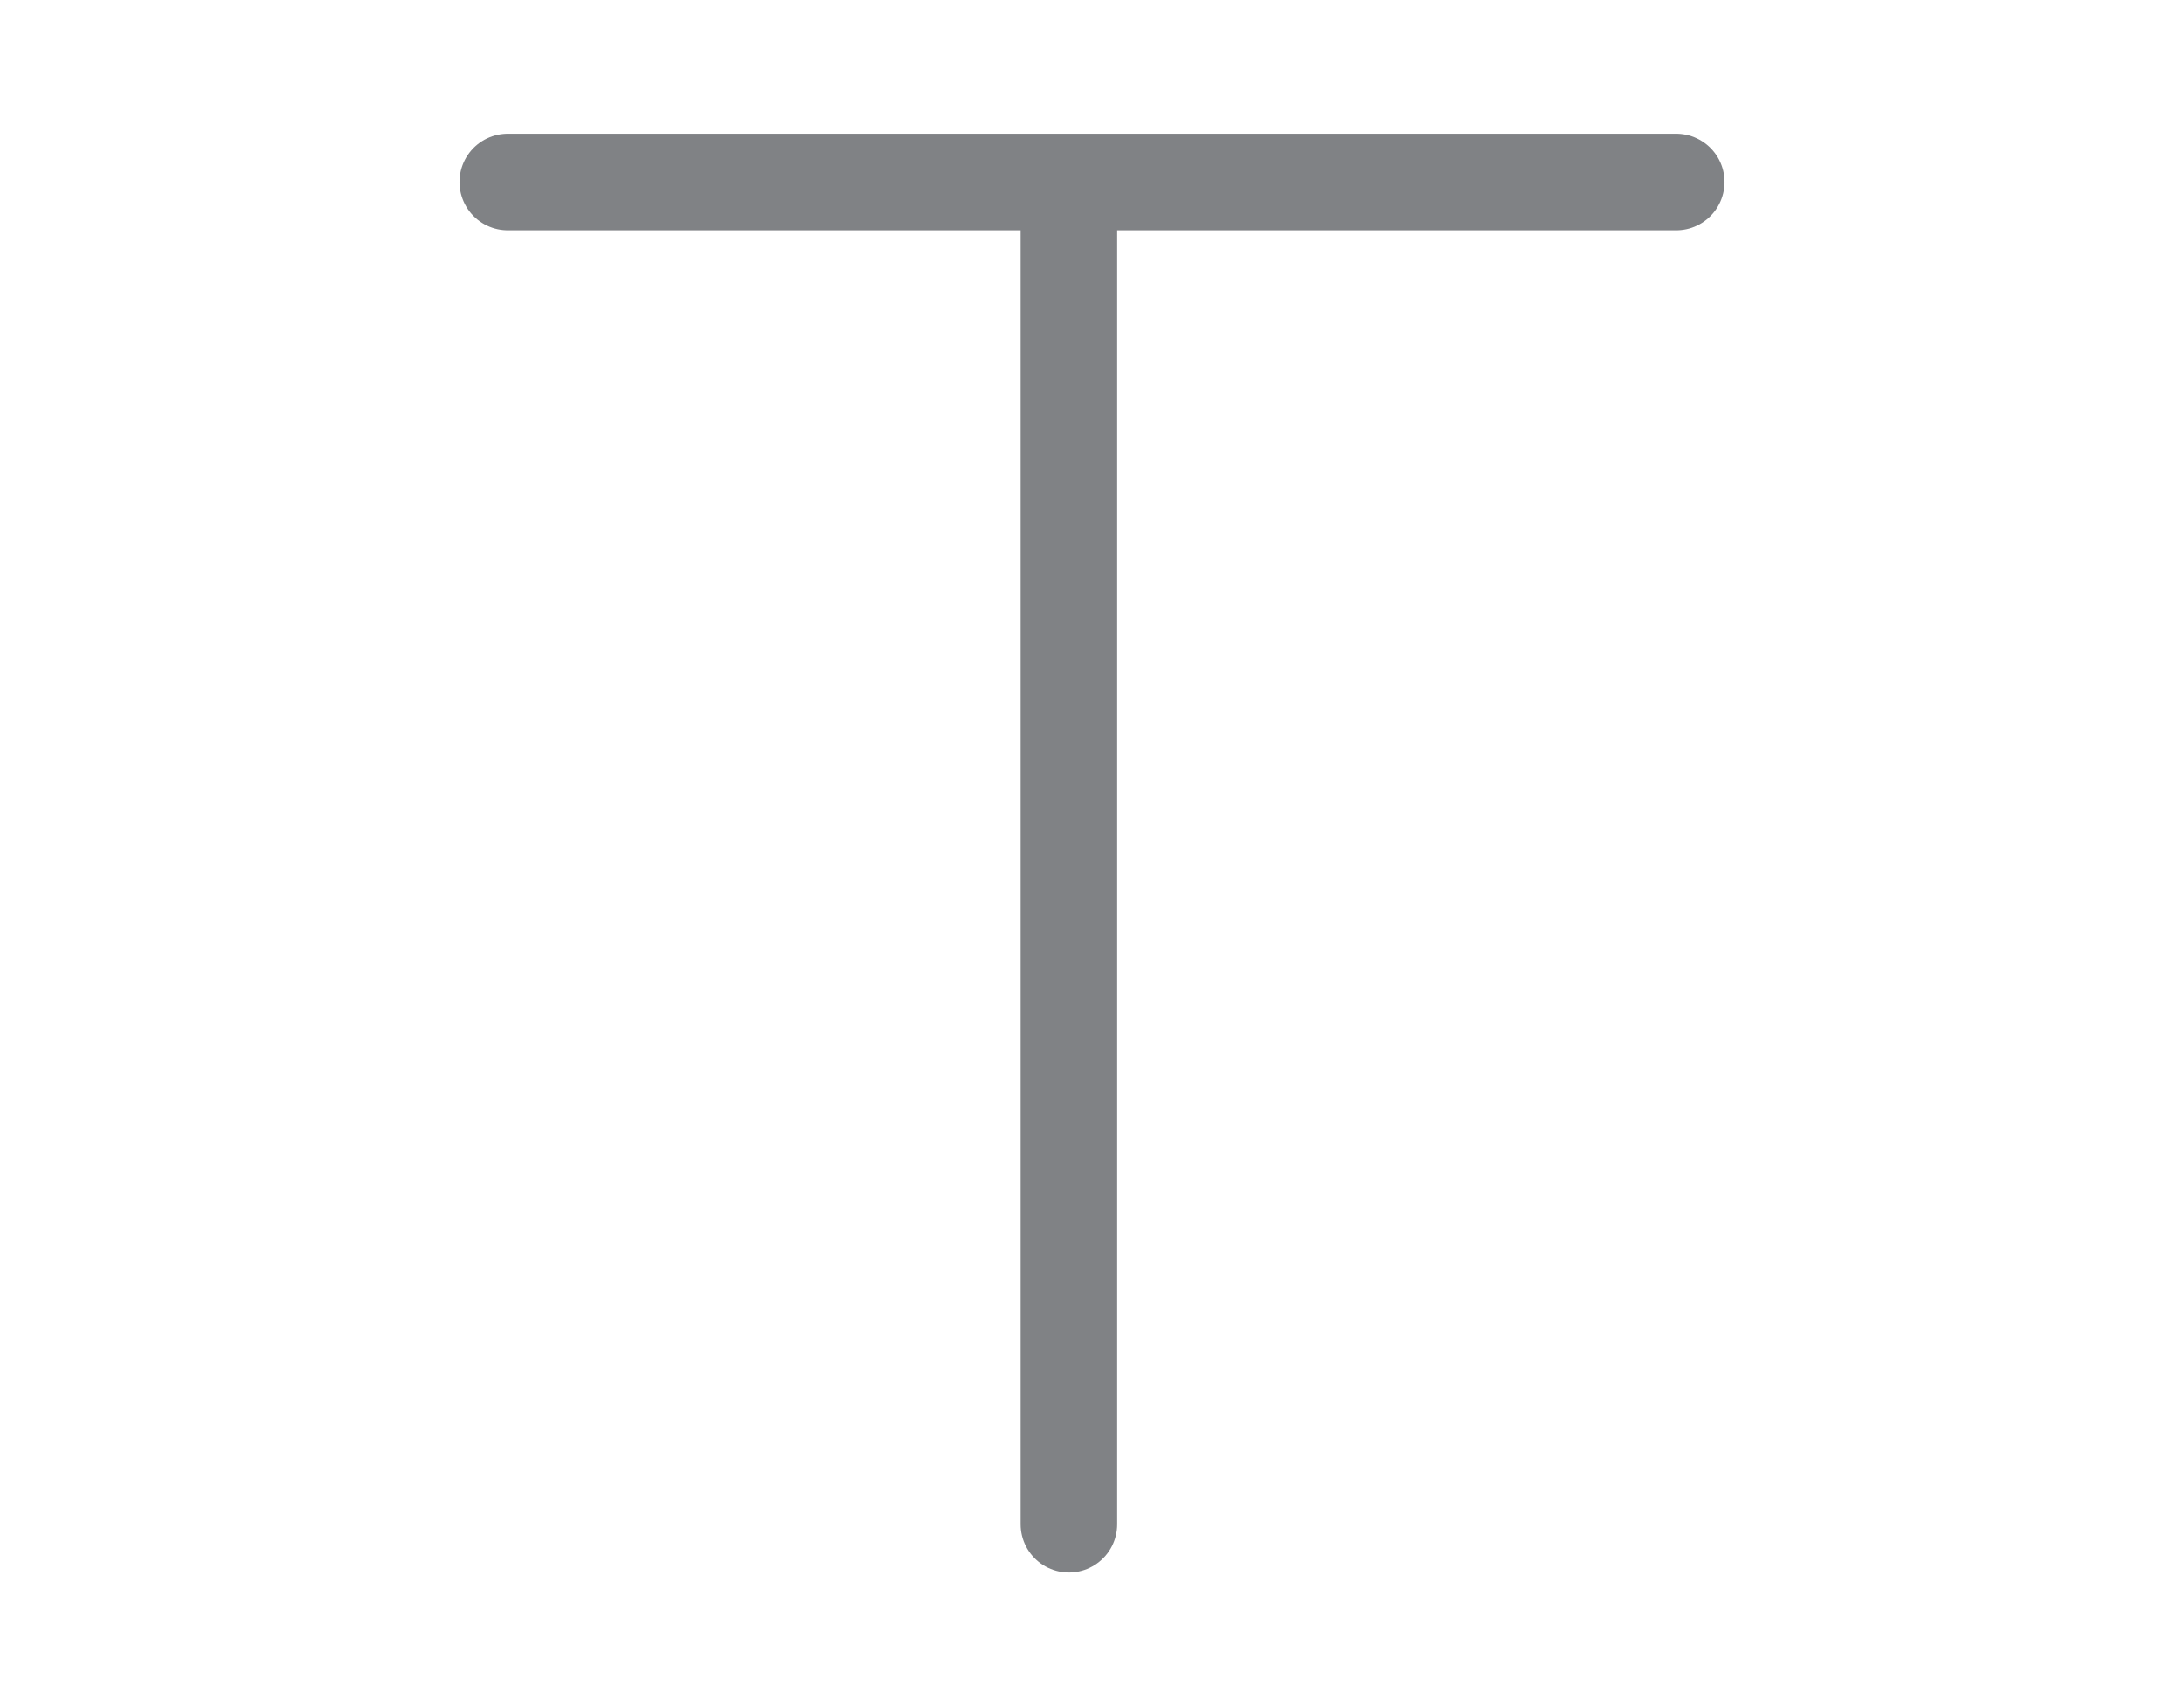
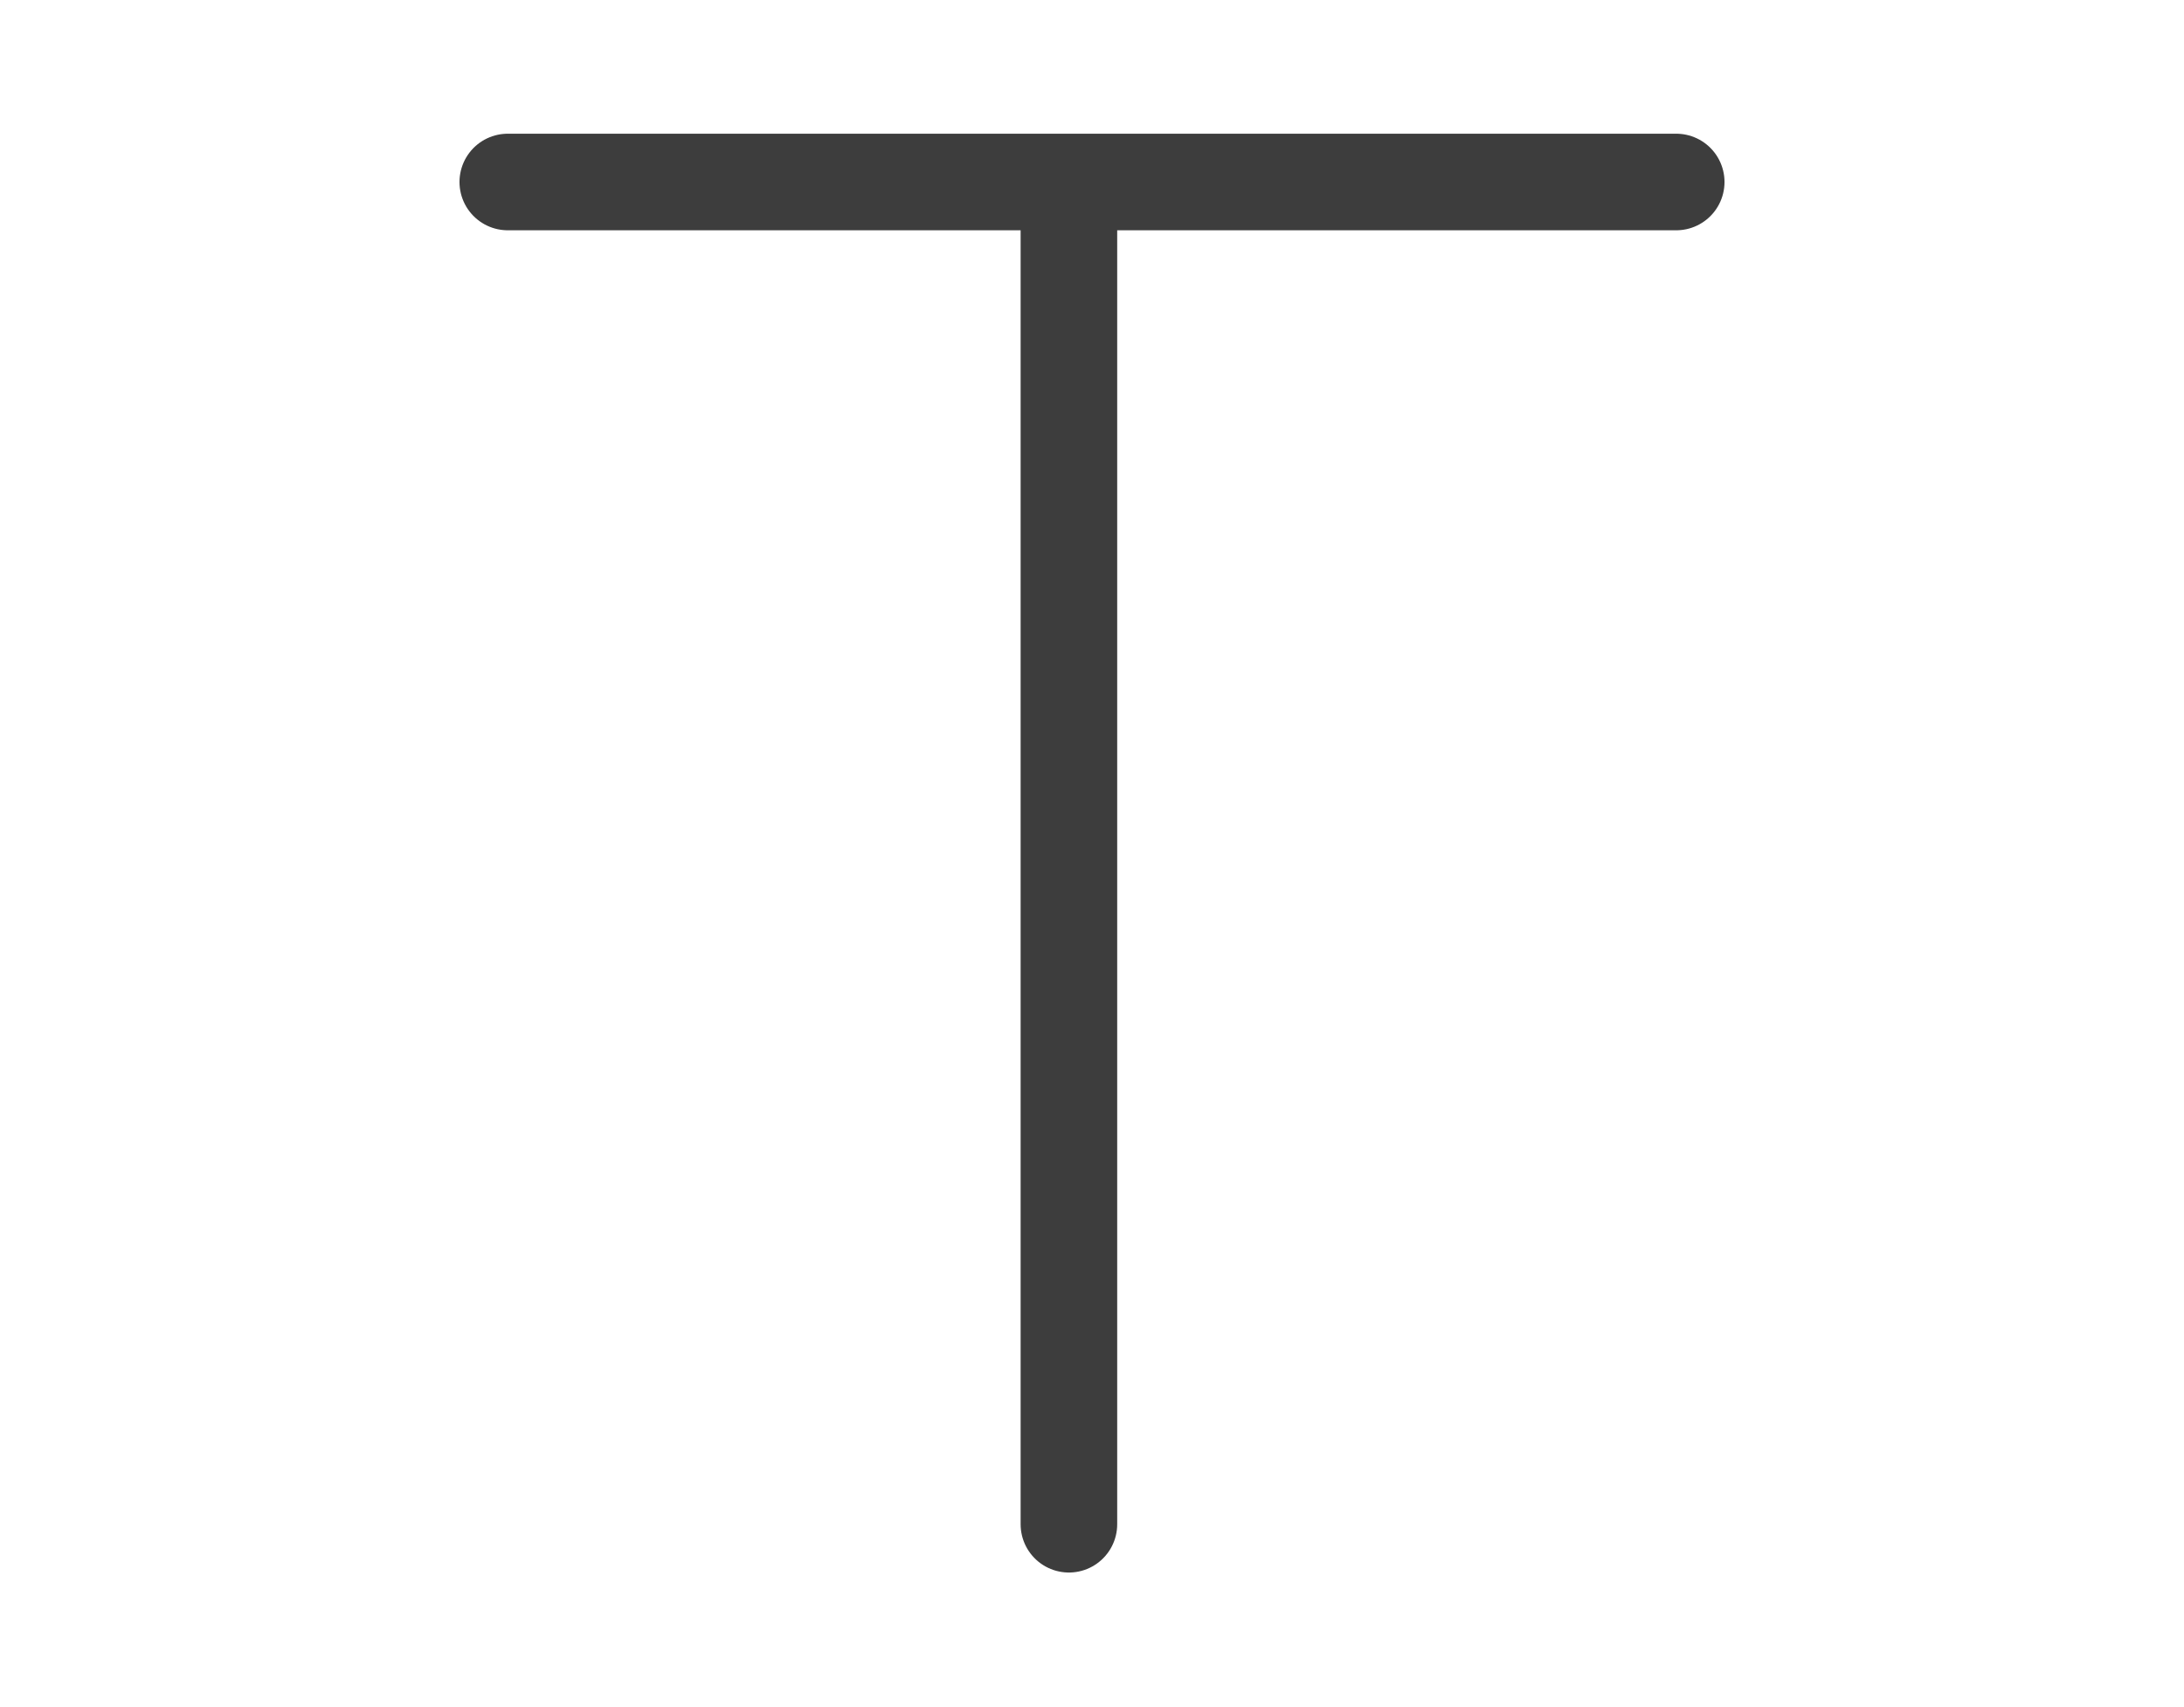
<svg xmlns="http://www.w3.org/2000/svg" id="Layer_1" version="1.1" viewBox="0 0 192 150">
  <defs>
    <style>
      .st0 {
        fill: none;
-         stroke: #808285;
+         stroke: #3d3d3d;
        stroke-linecap: round;
        stroke-linejoin: round;
        stroke-width: 8.49px;
      }
    </style>
  </defs>
  <line class="st0" x1="93.97" y1="16.22" x2="93.97" y2="134" />
  <line class="st0" x1="44.64" y1="16" x2="147.36" y2="16" />
</svg>
